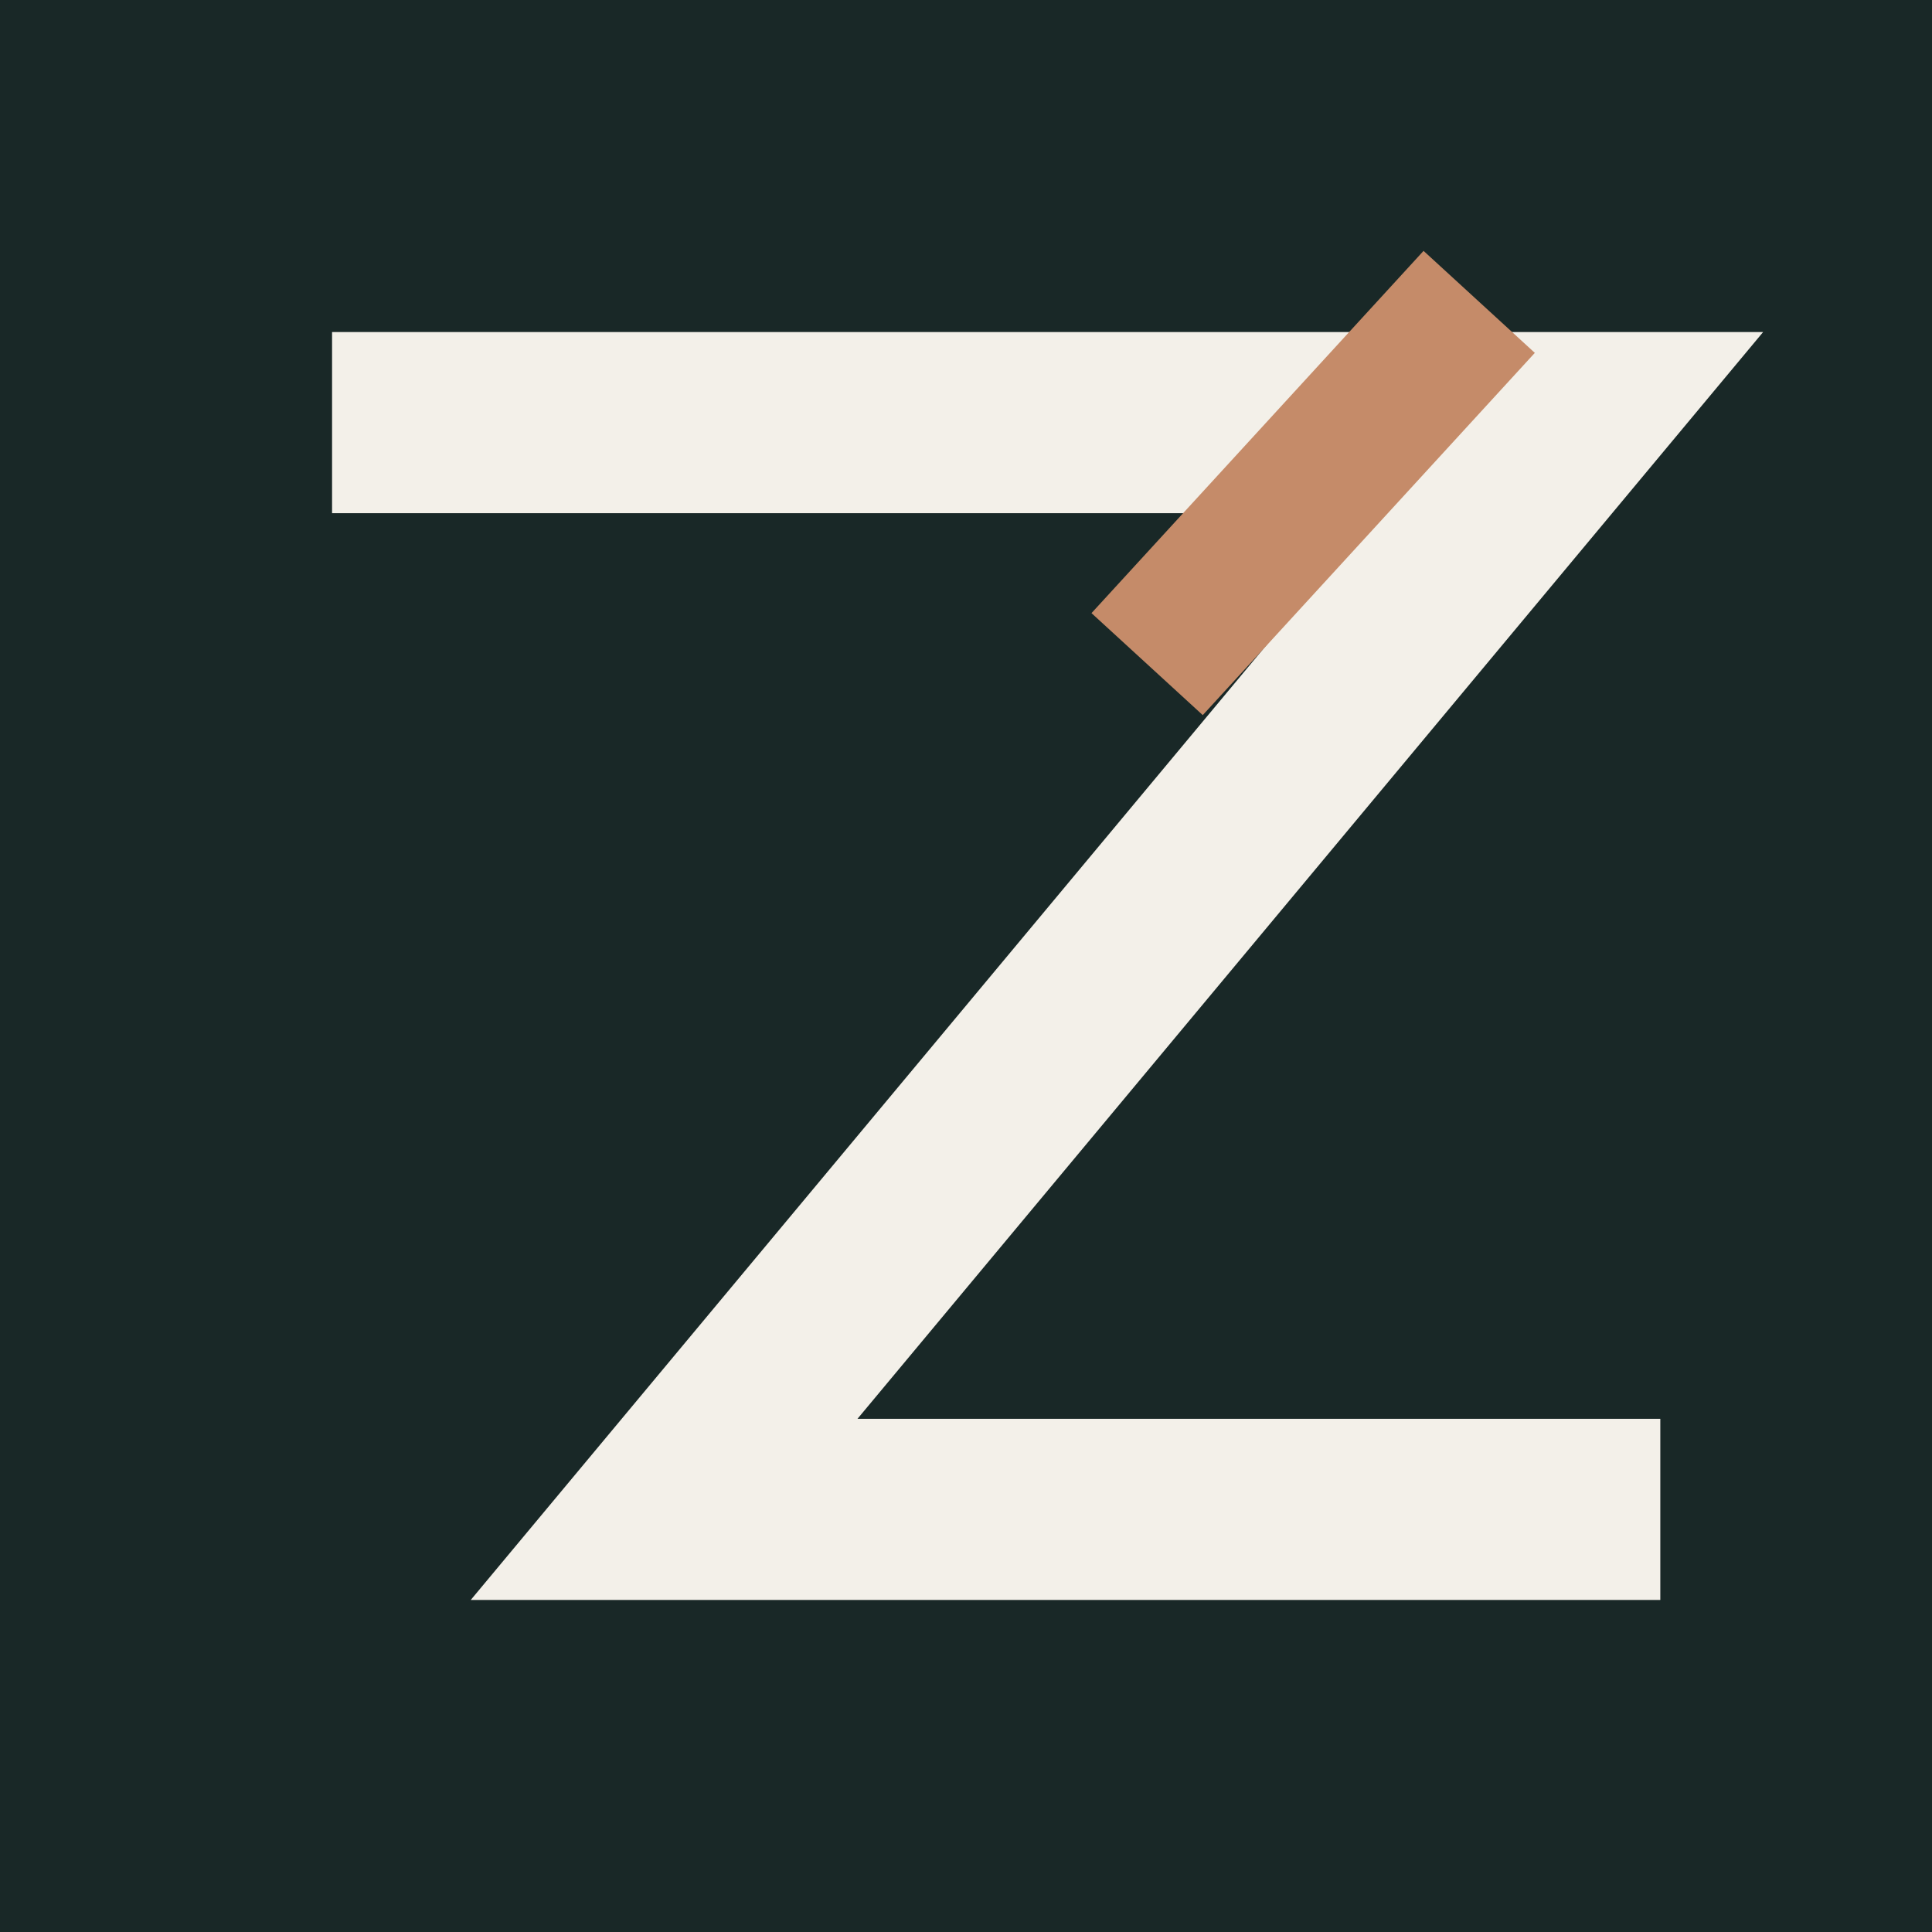
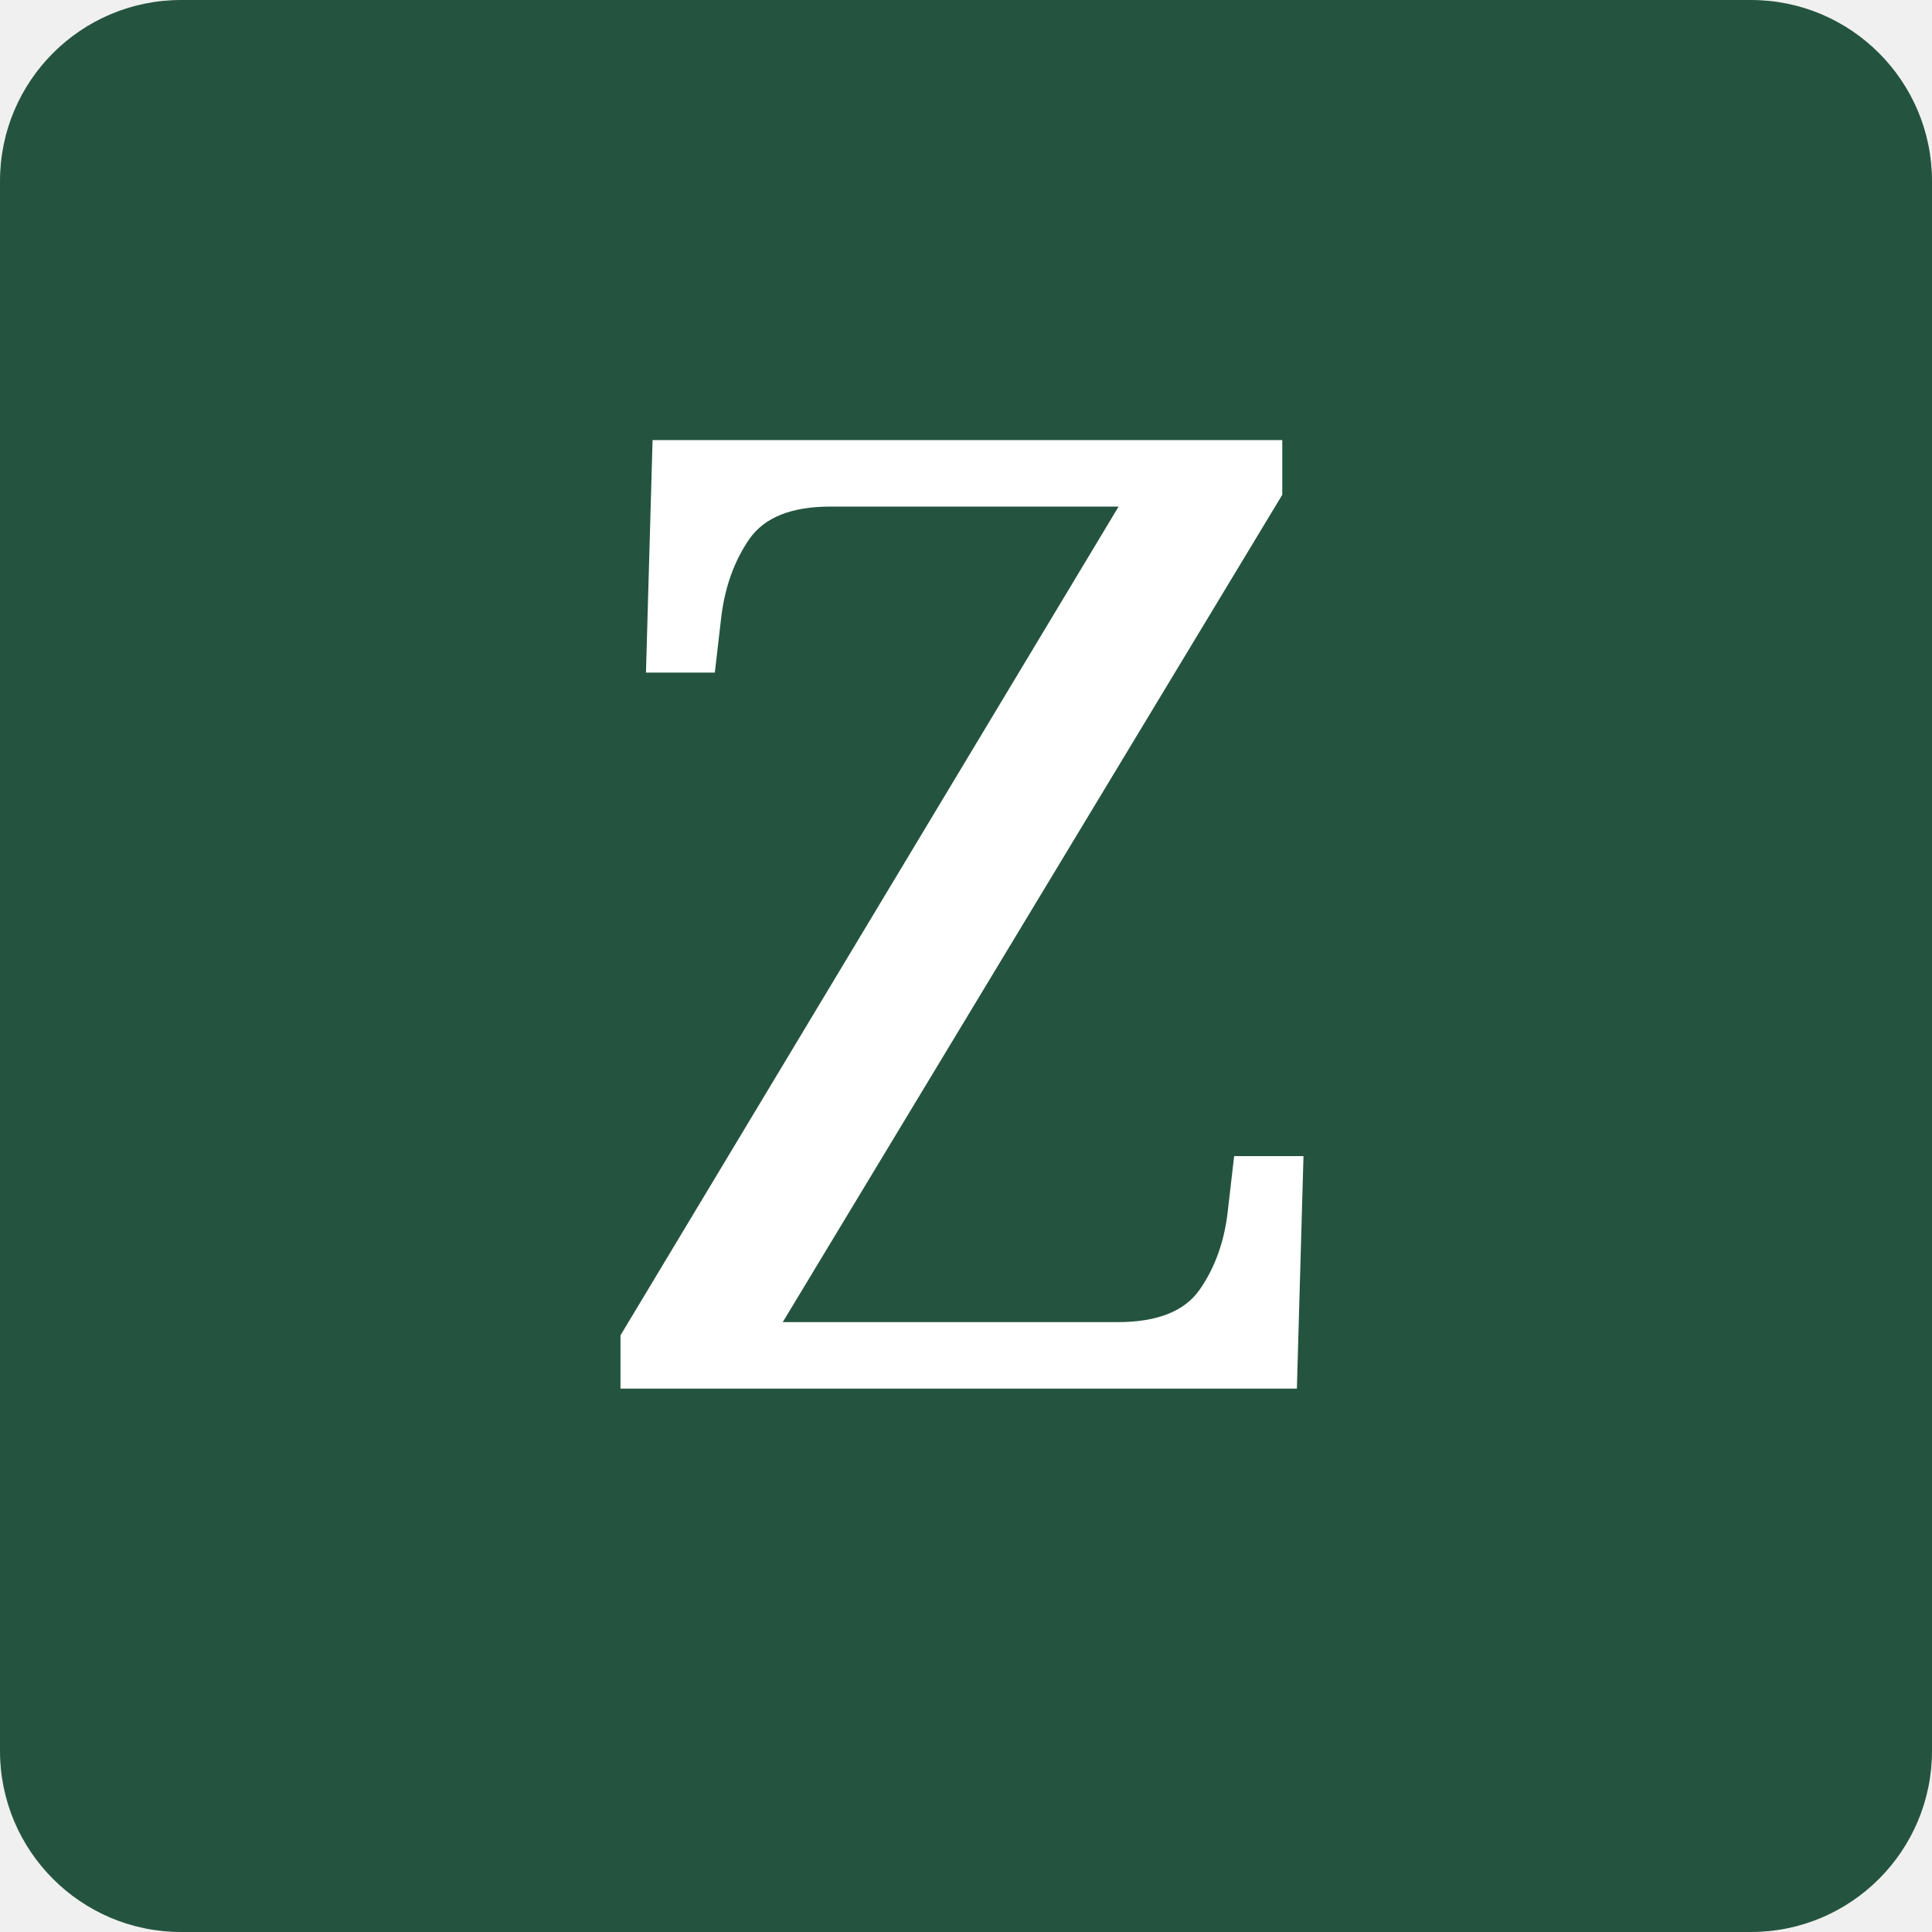
<svg xmlns="http://www.w3.org/2000/svg" viewBox="0 0 64 64">
-   <rect width="64" height="64" fill="#192827" />
-   <path d="M14 14h38L22 50h30" fill="none" stroke="#f3f0e9" stroke-width="6" stroke-linecap="square" />
-   <path d="M49 10 38 22" stroke="#c58b69" stroke-width="5" />
+   <rect width="64" height="64" rx="6" fill="#24543f" />
+   <text x="32" y="46" text-anchor="middle" font-family="Georgia,serif" font-size="44" fill="#fff">Z</text>
</svg>
